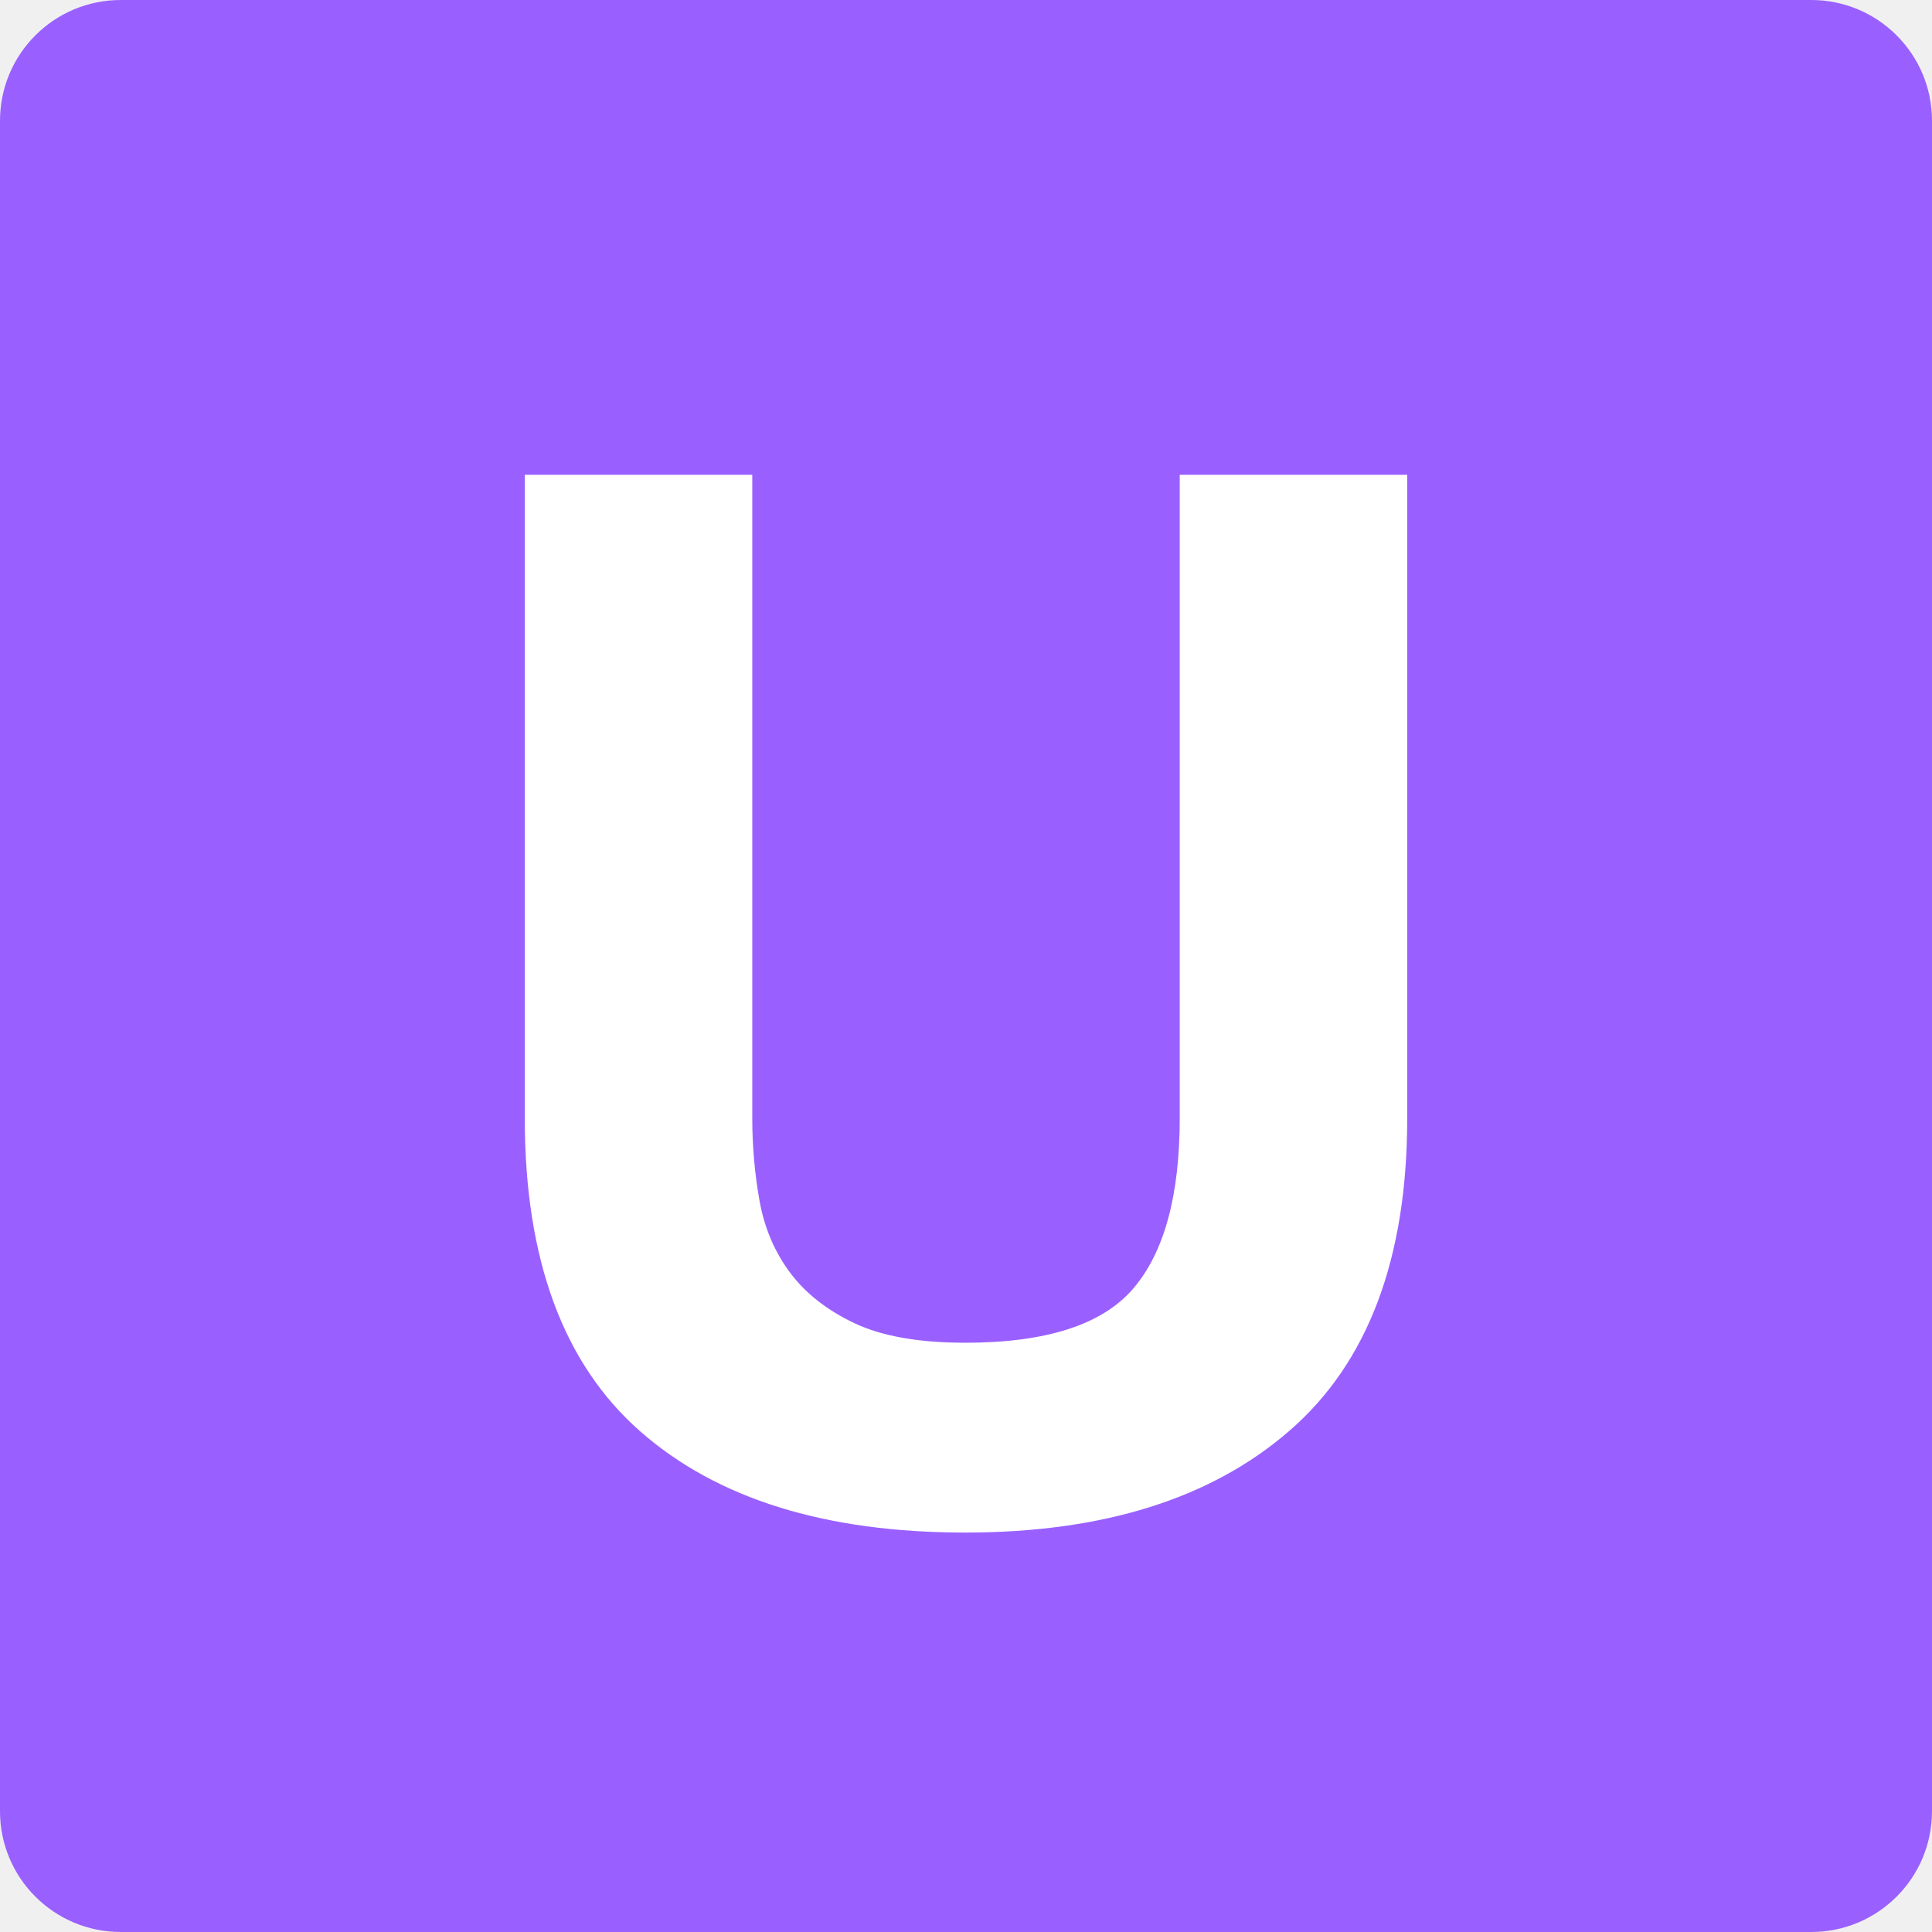
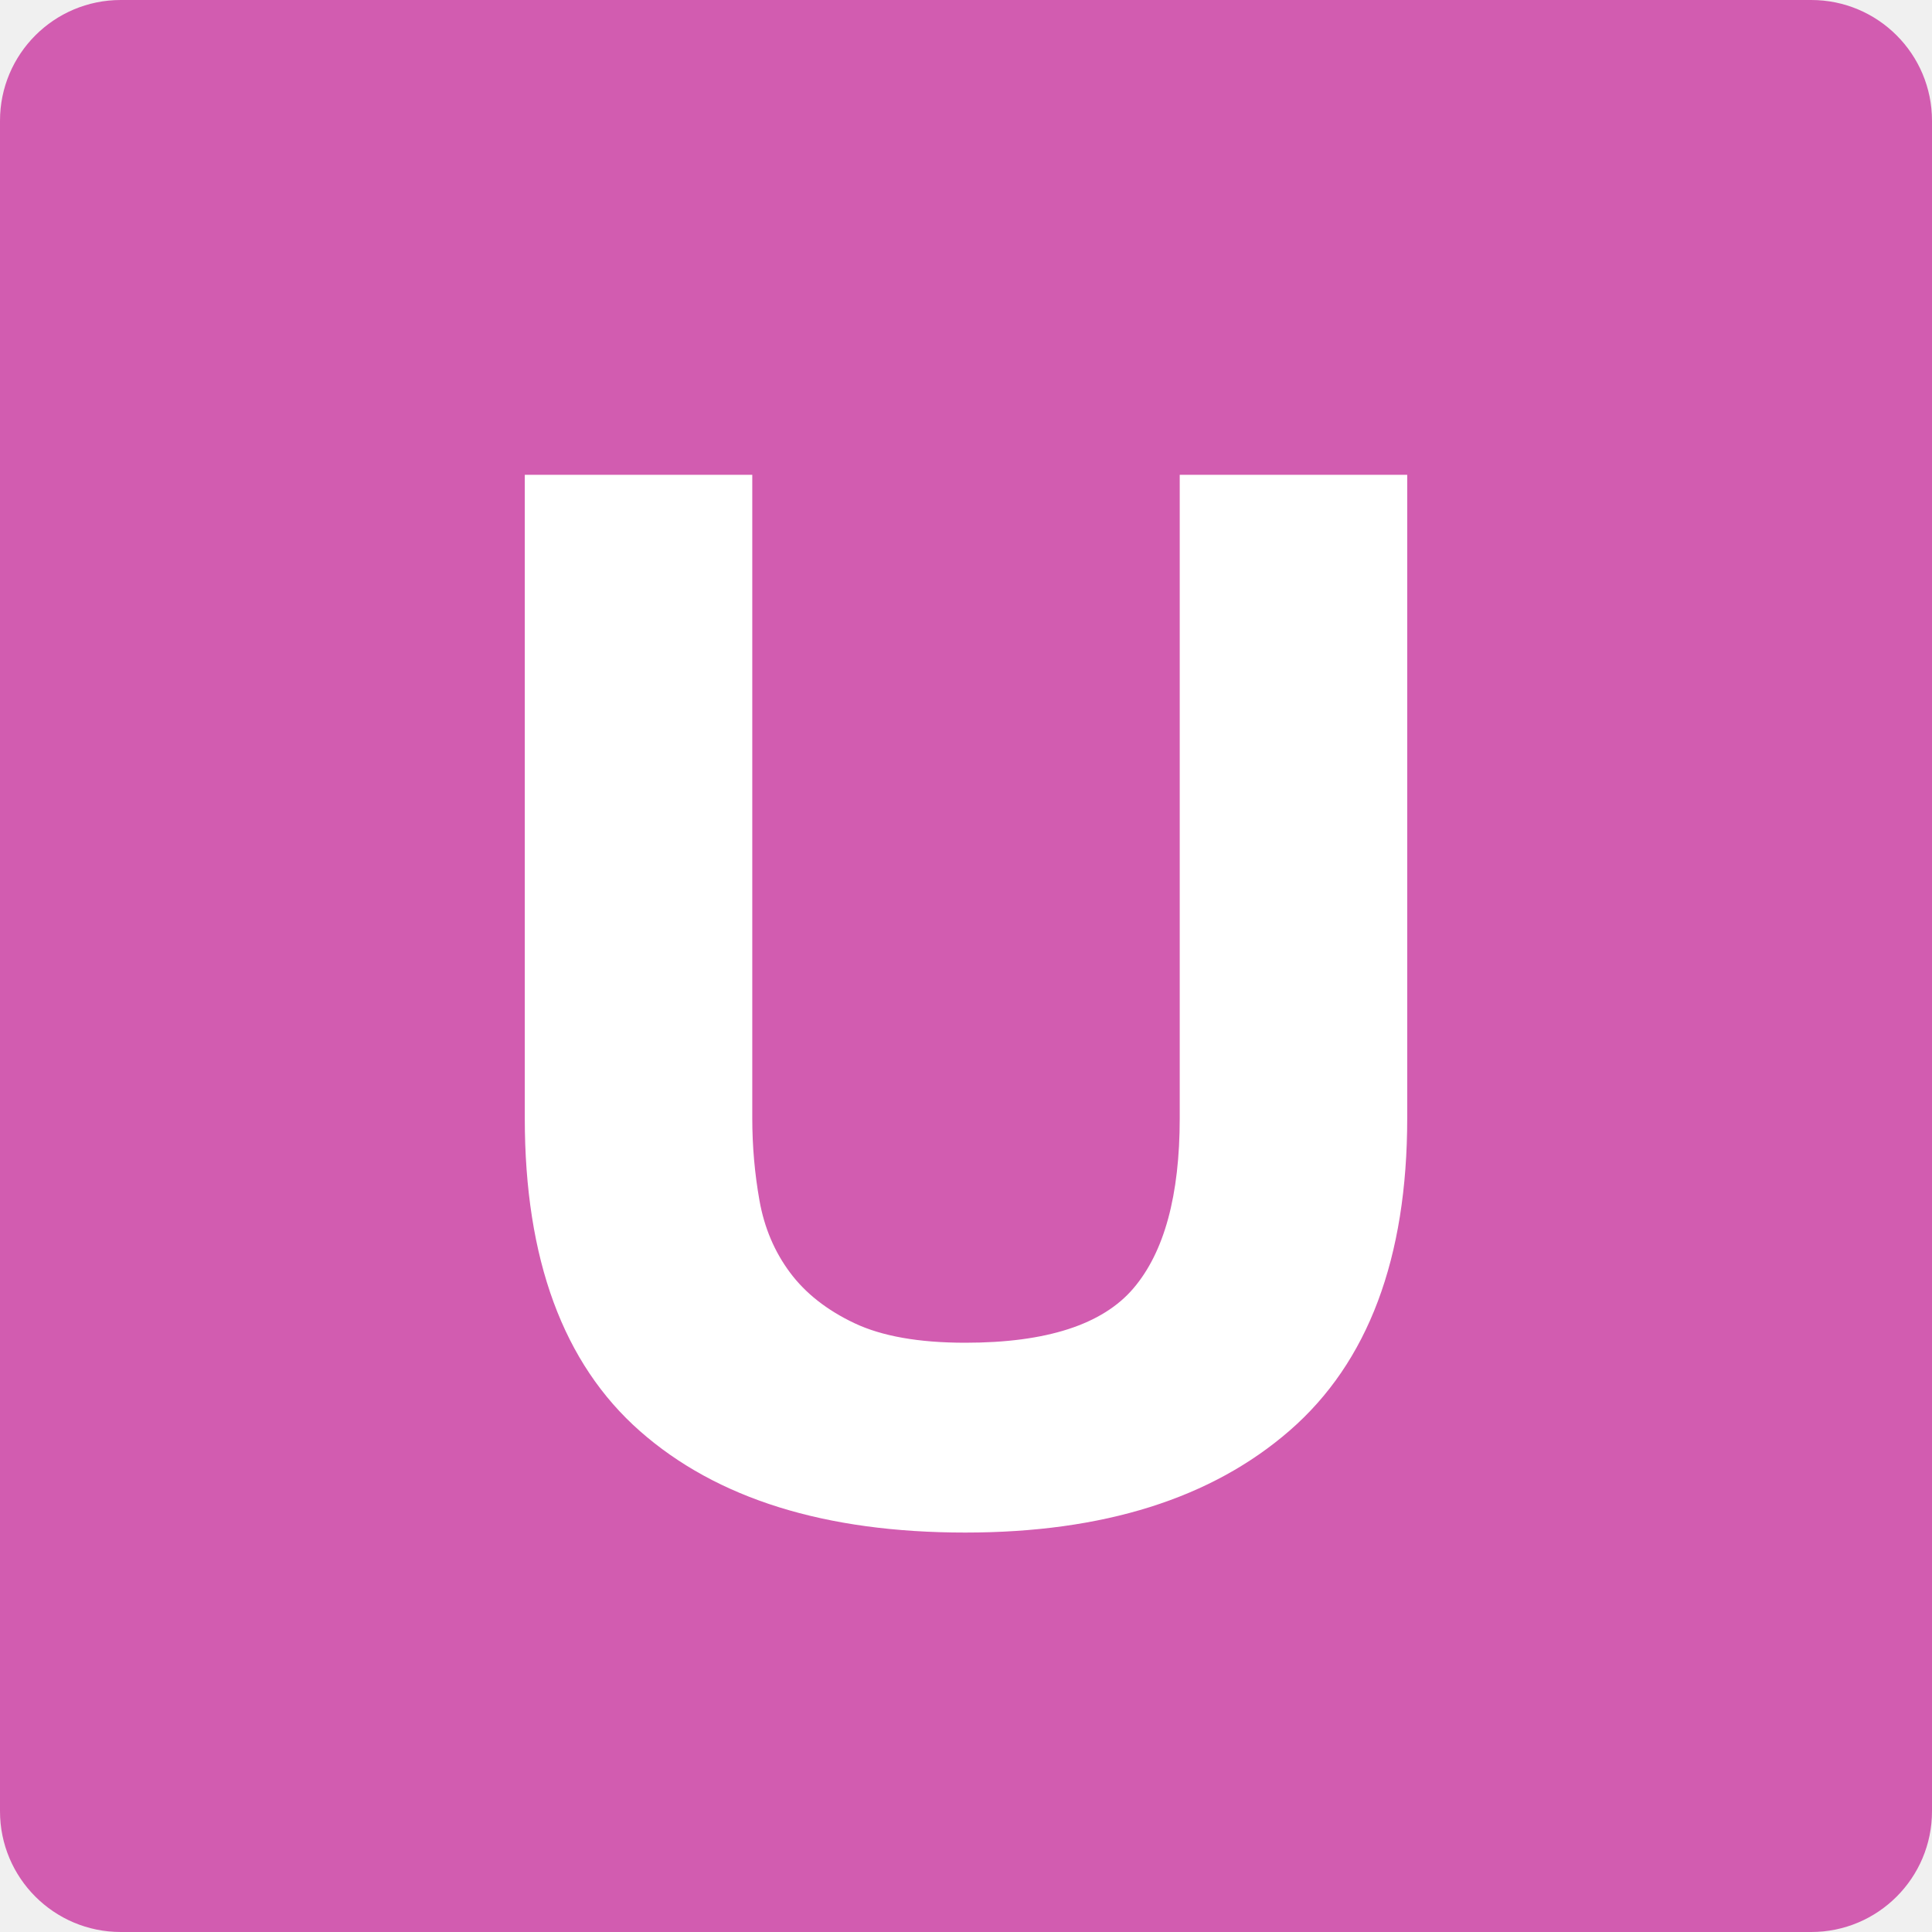
<svg xmlns="http://www.w3.org/2000/svg" width="16" height="16" viewBox="0 0 16 16">
  <g fill="none" fill-rule="evenodd">
    <rect width="12" height="12" />
-     <rect width="16" height="16" fill="#9960FF" rx="1" />
+     <rect width="16" height="16" fill="#D25CB0" rx="1" />
    <path fill="#FFFFFF" d="M11.654,9.26 L11.654,3.932 L9.77,3.932 L9.77,9.26 C9.77,9.9 9.642,10.37 9.386,10.67 C9.13,10.97 8.666,11.12 7.994,11.12 C7.61,11.12 7.304,11.066 7.076,10.958 C6.848,10.85 6.67,10.71 6.542,10.538 C6.414,10.366 6.33,10.168 6.29,9.944 C6.25,9.72 6.23,9.492 6.23,9.26 L6.23,3.932 L4.346,3.932 L4.346,9.26 C4.346,10.428 4.664,11.292 5.3,11.852 C5.936,12.412 6.834,12.692 7.994,12.692 C9.138,12.692 10.034,12.41 10.682,11.846 C11.33,11.282 11.654,10.42 11.654,9.26 Z" />
  </g>
</svg>
